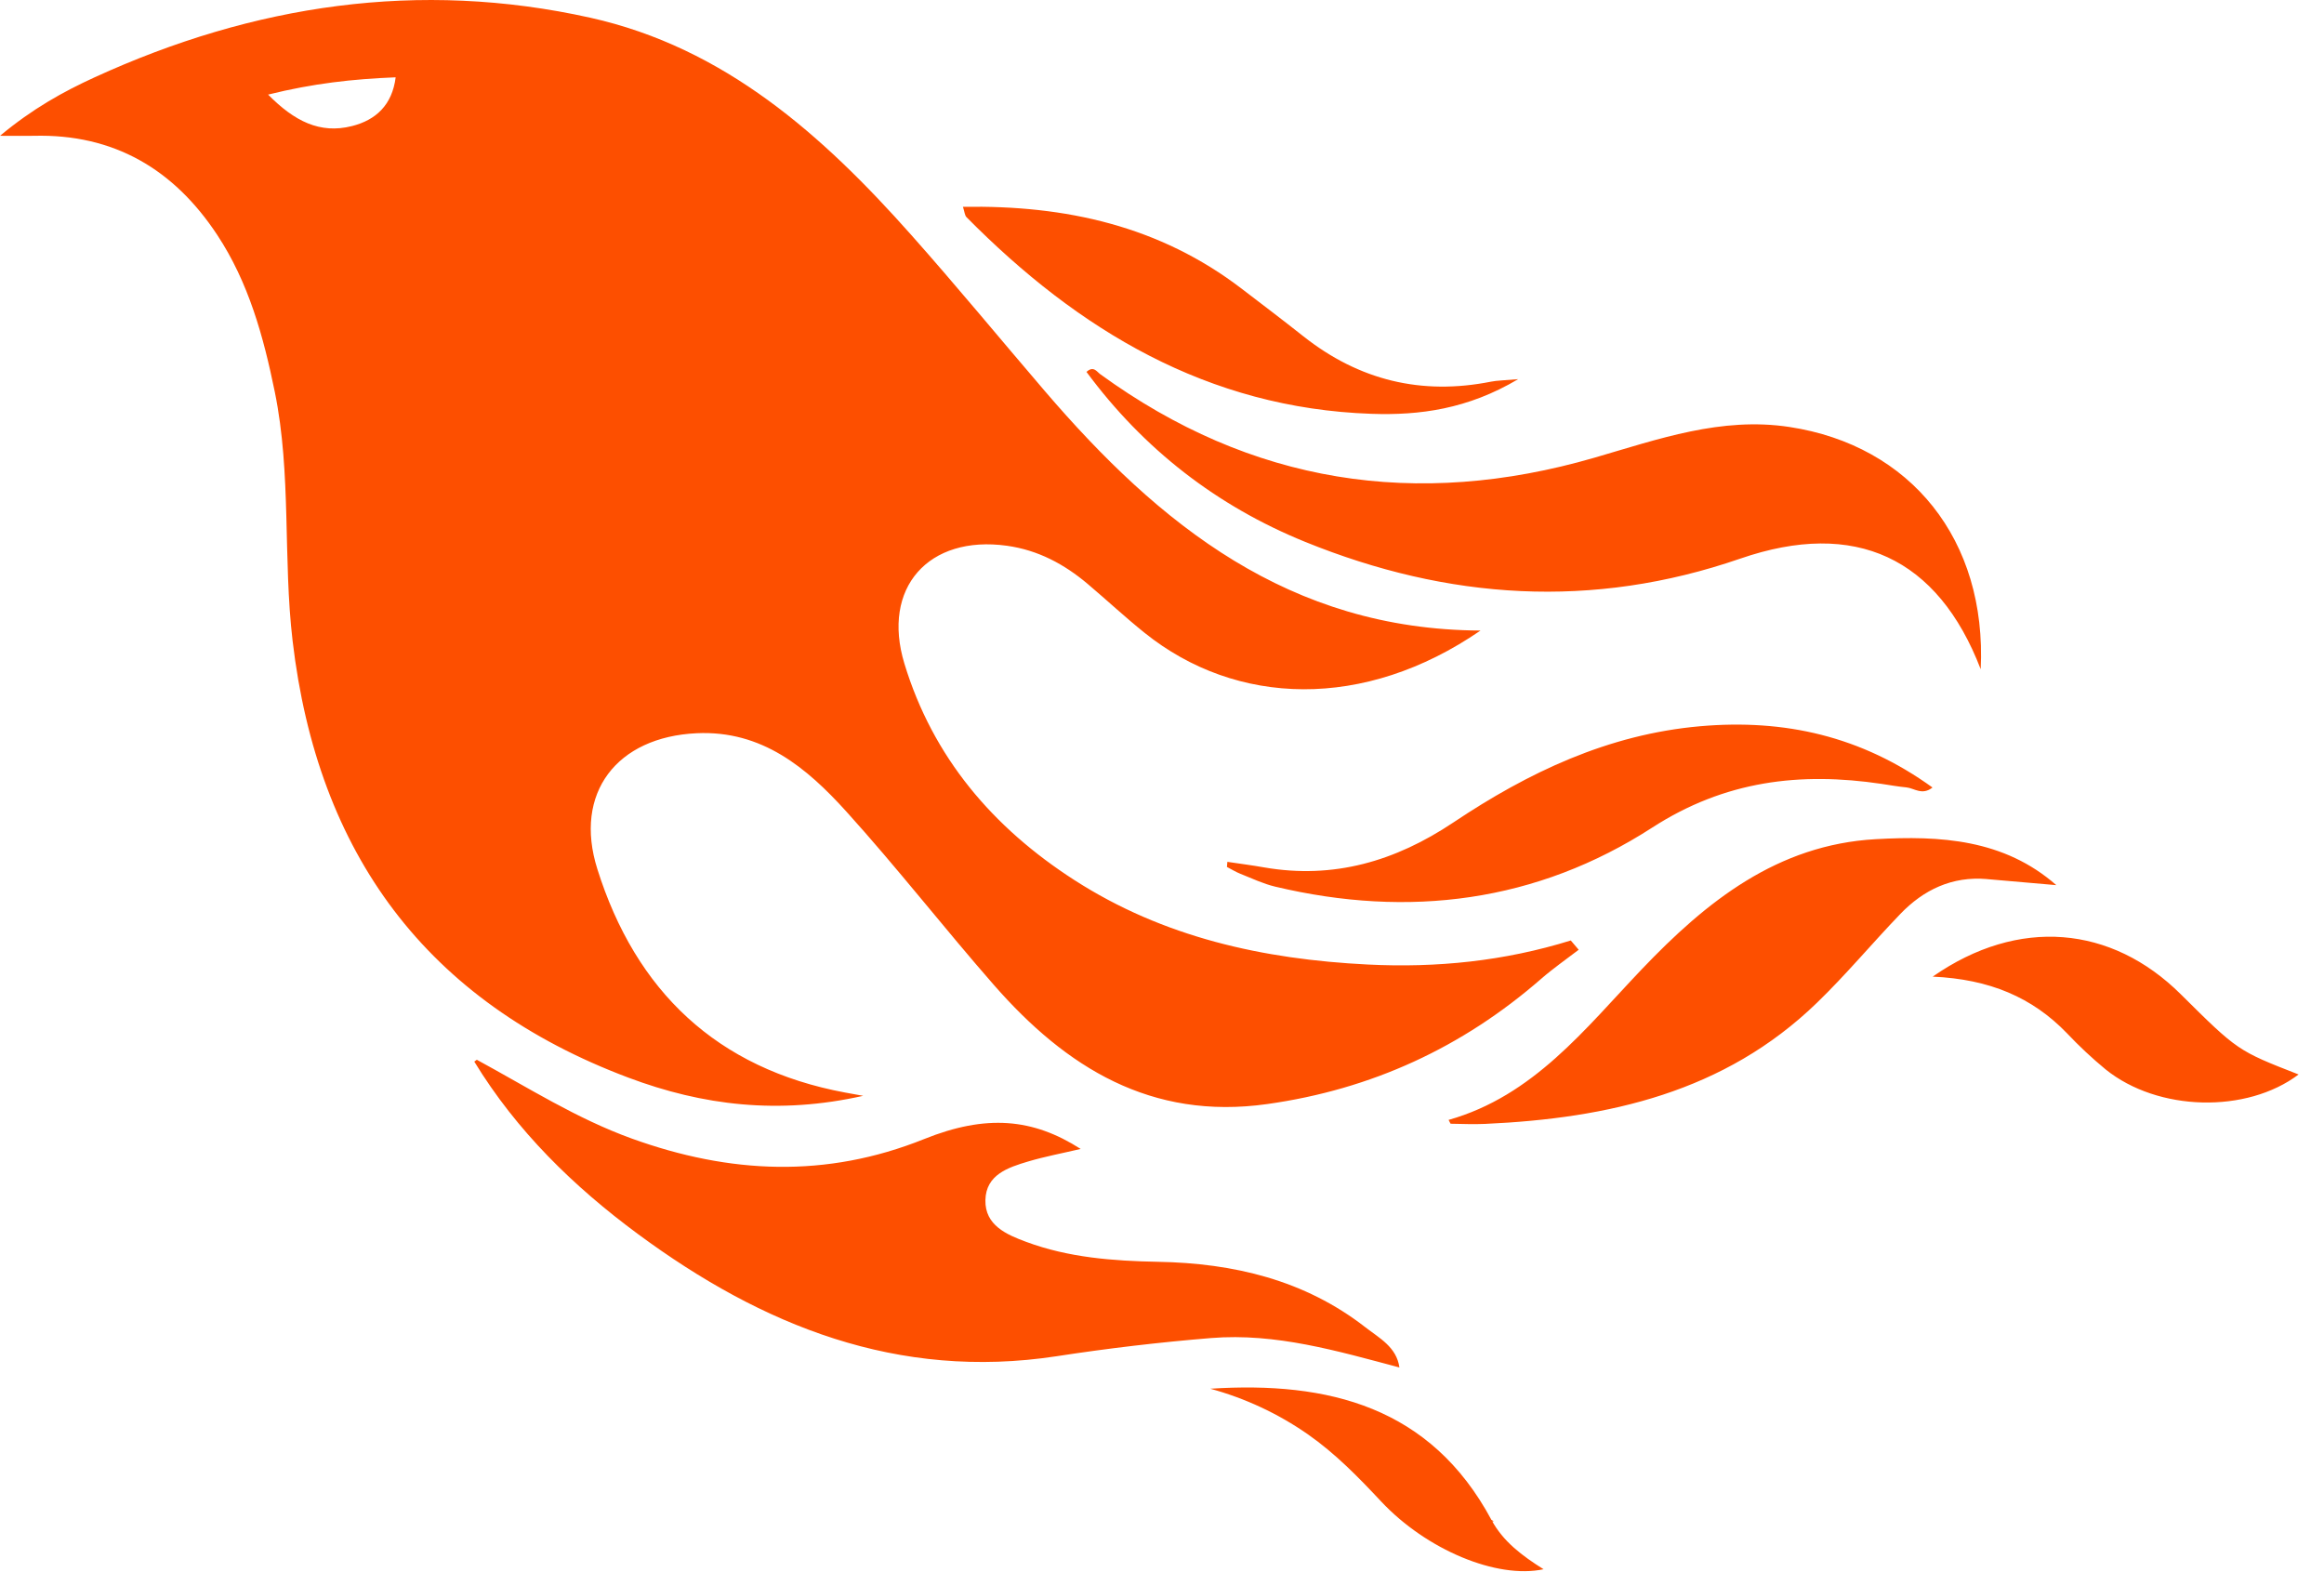
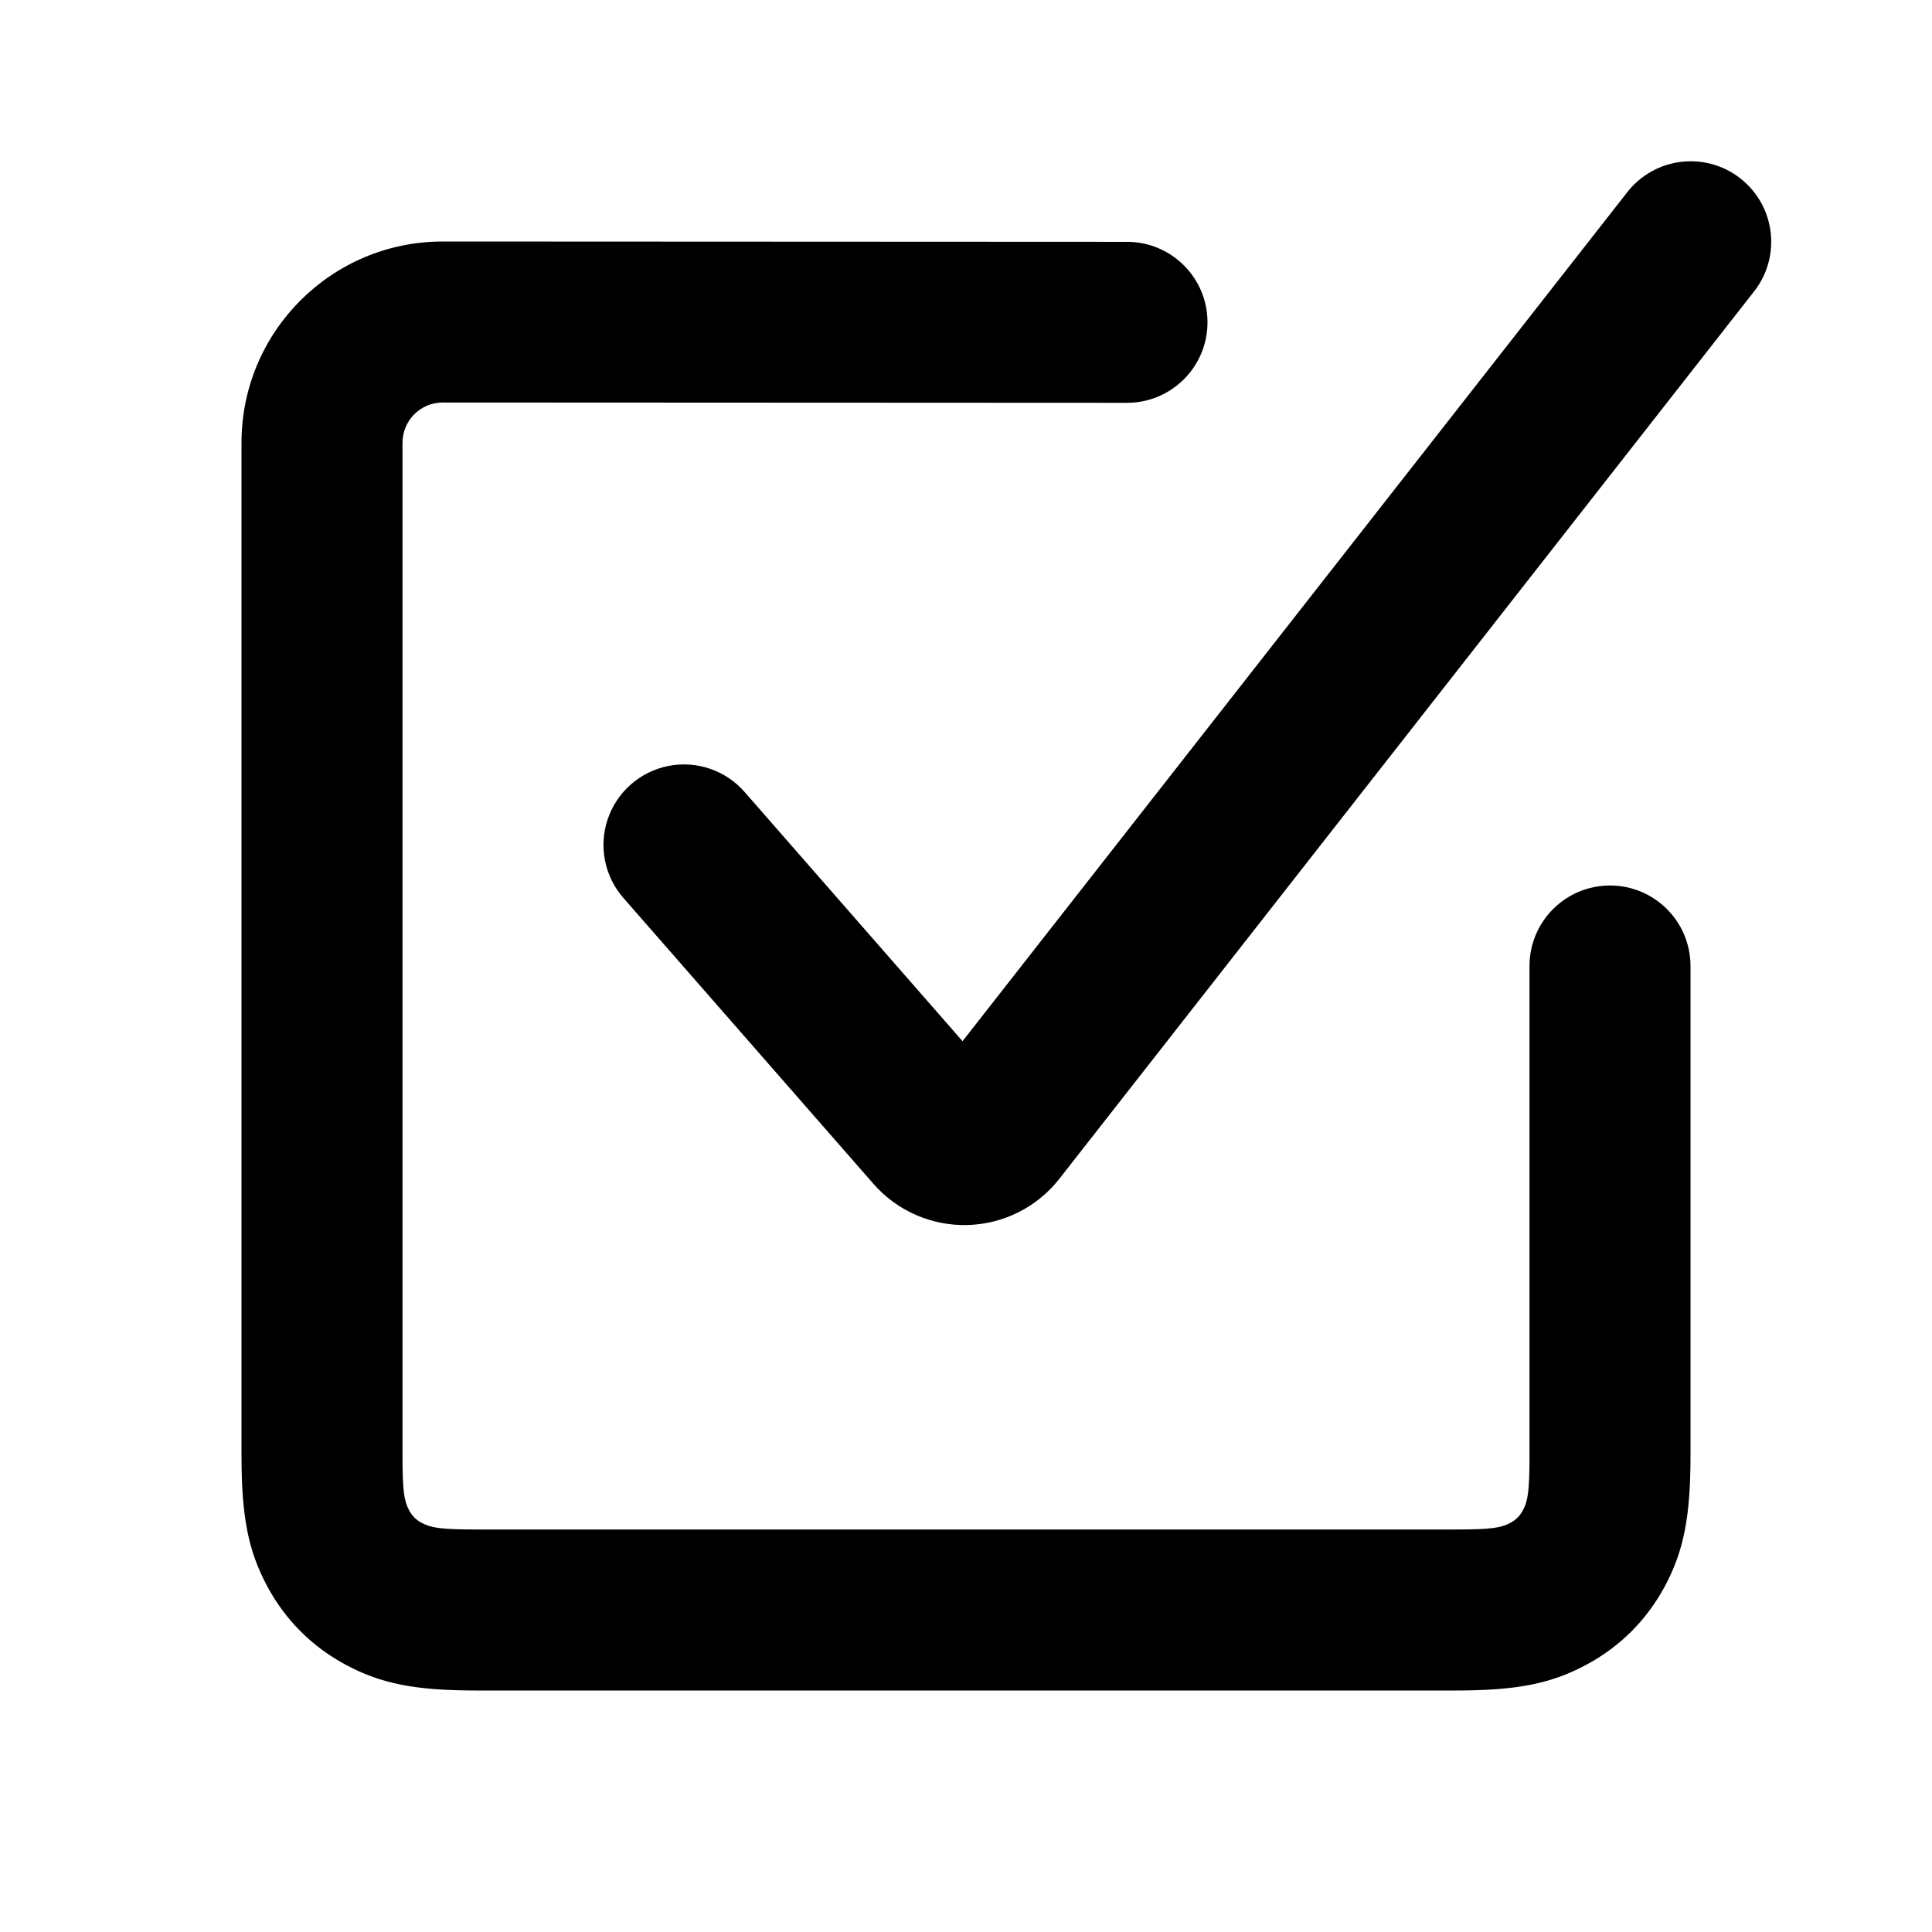
- <svg xmlns="http://www.w3.org/2000/svg" viewBox="0 0 71 48" fill="currentColor" aria-hidden="true">
-   <path d="m26.371 33.477-.552-.1c-3.92-.729-6.397-3.1-7.57-6.829-.733-2.324.597-4.035 3.035-4.148 1.995-.092 3.362 1.055 4.57 2.39 1.557 1.72 2.984 3.558 4.514 5.305 2.202 2.515 4.797 4.134 8.347 3.634 3.183-.448 5.958-1.725 8.371-3.828.363-.316.761-.592 1.144-.886l-.241-.284c-2.027.63-4.093.841-6.205.735-3.195-.16-6.24-.828-8.964-2.582-2.486-1.601-4.319-3.746-5.19-6.611-.704-2.315.736-3.934 3.135-3.6.948.133 1.746.56 2.463 1.165.583.493 1.143 1.015 1.738 1.493 2.8 2.25 6.712 2.375 10.265-.068-5.842-.026-9.817-3.24-13.308-7.313-1.366-1.594-2.7-3.216-4.095-4.785-2.698-3.036-5.692-5.71-9.79-6.623C12.8-.623 7.745.14 2.893 2.361 1.926 2.804.997 3.319 0 4.149c.494 0 .763.006 1.032 0 2.446-.064 4.28 1.023 5.602 3.024.962 1.457 1.415 3.104 1.761 4.798.513 2.515.247 5.078.544 7.605.761 6.494 4.08 11.026 10.26 13.346 2.267.852 4.591 1.135 7.172.555ZM10.751 3.852c-.976.246-1.756-.148-2.56-.962 1.377-.343 2.592-.476 3.897-.528-.107.848-.607 1.306-1.336 1.49Zm32.002 37.924c-.085-.626-.62-.901-1.04-1.228-1.857-1.446-4.03-1.958-6.333-2-1.375-.026-2.735-.128-4.031-.61-.595-.22-1.26-.505-1.244-1.272.015-.78.693-1 1.31-1.184.505-.15 1.026-.247 1.6-.382-1.46-.936-2.886-1.065-4.787-.3-2.993 1.202-5.943 1.06-8.926-.017-1.684-.608-3.179-1.563-4.735-2.408l-.077.057c1.29 2.115 3.034 3.817 5.004 5.271 3.793 2.8 7.936 4.471 12.784 3.73A66.714 66.714 0 0 1 37 40.877c1.98-.16 3.866.398 5.753.899Zm-9.14-30.345c-.105-.076-.206-.266-.42-.069 1.745 2.36 3.985 4.098 6.683 5.193 4.354 1.767 8.773 2.07 13.293.51 3.51-1.21 6.033-.028 7.343 3.38.19-3.955-2.137-6.837-5.843-7.401-2.084-.318-4.01.373-5.962.94-5.434 1.575-10.485.798-15.094-2.553Zm27.085 15.425c.708.059 1.416.123 2.124.185-1.6-1.405-3.55-1.517-5.523-1.404-3.003.17-5.167 1.903-7.14 3.972-1.739 1.824-3.31 3.87-5.903 4.604.043.078.054.117.066.117.35.005.699.021 1.047.005 3.768-.17 7.317-.965 10.14-3.7.89-.86 1.685-1.817 2.544-2.71.716-.746 1.584-1.159 2.645-1.07Zm-8.753-4.67c-2.812.246-5.254 1.409-7.548 2.943-1.766 1.18-3.654 1.738-5.776 1.37-.374-.066-.75-.114-1.124-.17l-.013.156c.135.07.265.151.405.207.354.14.702.308 1.07.395 4.083.971 7.992.474 11.516-1.803 2.221-1.435 4.521-1.707 7.013-1.336.252.038.503.083.756.107.234.022.479.255.795.003-2.179-1.574-4.526-2.096-7.094-1.872Zm-10.049-9.544c1.475.051 2.943-.142 4.486-1.059-.452.04-.643.04-.827.076-2.126.424-4.033-.04-5.733-1.383-.623-.493-1.257-.974-1.889-1.457-2.503-1.914-5.374-2.555-8.514-2.5.05.154.054.26.108.315 3.417 3.455 7.371 5.836 12.369 6.008Zm24.727 17.731c-2.114-2.097-4.952-2.367-7.578-.537 1.738.078 3.043.632 4.101 1.728a13 13 0 0 0 1.182 1.106c1.6 1.29 4.311 1.352 5.896.155-1.861-.726-1.861-.726-3.601-2.452Zm-21.058 16.06c-1.858-3.46-4.981-4.24-8.59-4.008a9.667 9.667 0 0 1 2.977 1.39c.84.586 1.547 1.311 2.243 2.055 1.38 1.473 3.534 2.376 4.962 2.07-.656-.412-1.238-.848-1.592-1.507Zl-.006.006-.036-.004.021.018.012.053Za.127.127 0 0 0 .015.043c.005.008.038 0 .058-.002Zl-.008.01.005.026.024.014Z" fill="#FD4F00" />
+ <svg xmlns="http://www.w3.org/2000/svg" width="50px" height="50px" viewBox="0 0 24 24" fill="none">
+   <path fill-rule="evenodd" clip-rule="evenodd" d="m20.215 2.387-8.258 10.547-2.704-3.092a1 1 0 1 0-1.506 1.316l3.103 3.548a1.5 1.5 0 0 0 2.31-.063L21.79 3.62a1 1 0 1 0-1.575-1.233zM20 11a1 1 0 0 0-1 1v6.077c0 .459-.021.57-.082.684a.364.364 0 0 1-.157.157c-.113.06-.225.082-.684.082H5.923c-.459 0-.57-.022-.684-.082a.363.363 0 0 1-.157-.157c-.06-.113-.082-.225-.082-.684V5.5a.5.5 0 0 1 .5-.5l8.5.004a1 1 0 1 0 0-2L5.5 3A2.5 2.5 0 0 0 3 5.5v12.577c0 .76.082 1.185.319 1.627.224.419.558.753.977.977.442.237.866.319 1.627.319h12.154c.76 0 1.185-.082 1.627-.319.42-.224.754-.558.978-.977.236-.442.318-.866.318-1.627V12a1 1 0 0 0-1-1z" fill="#000000" />
</svg>
